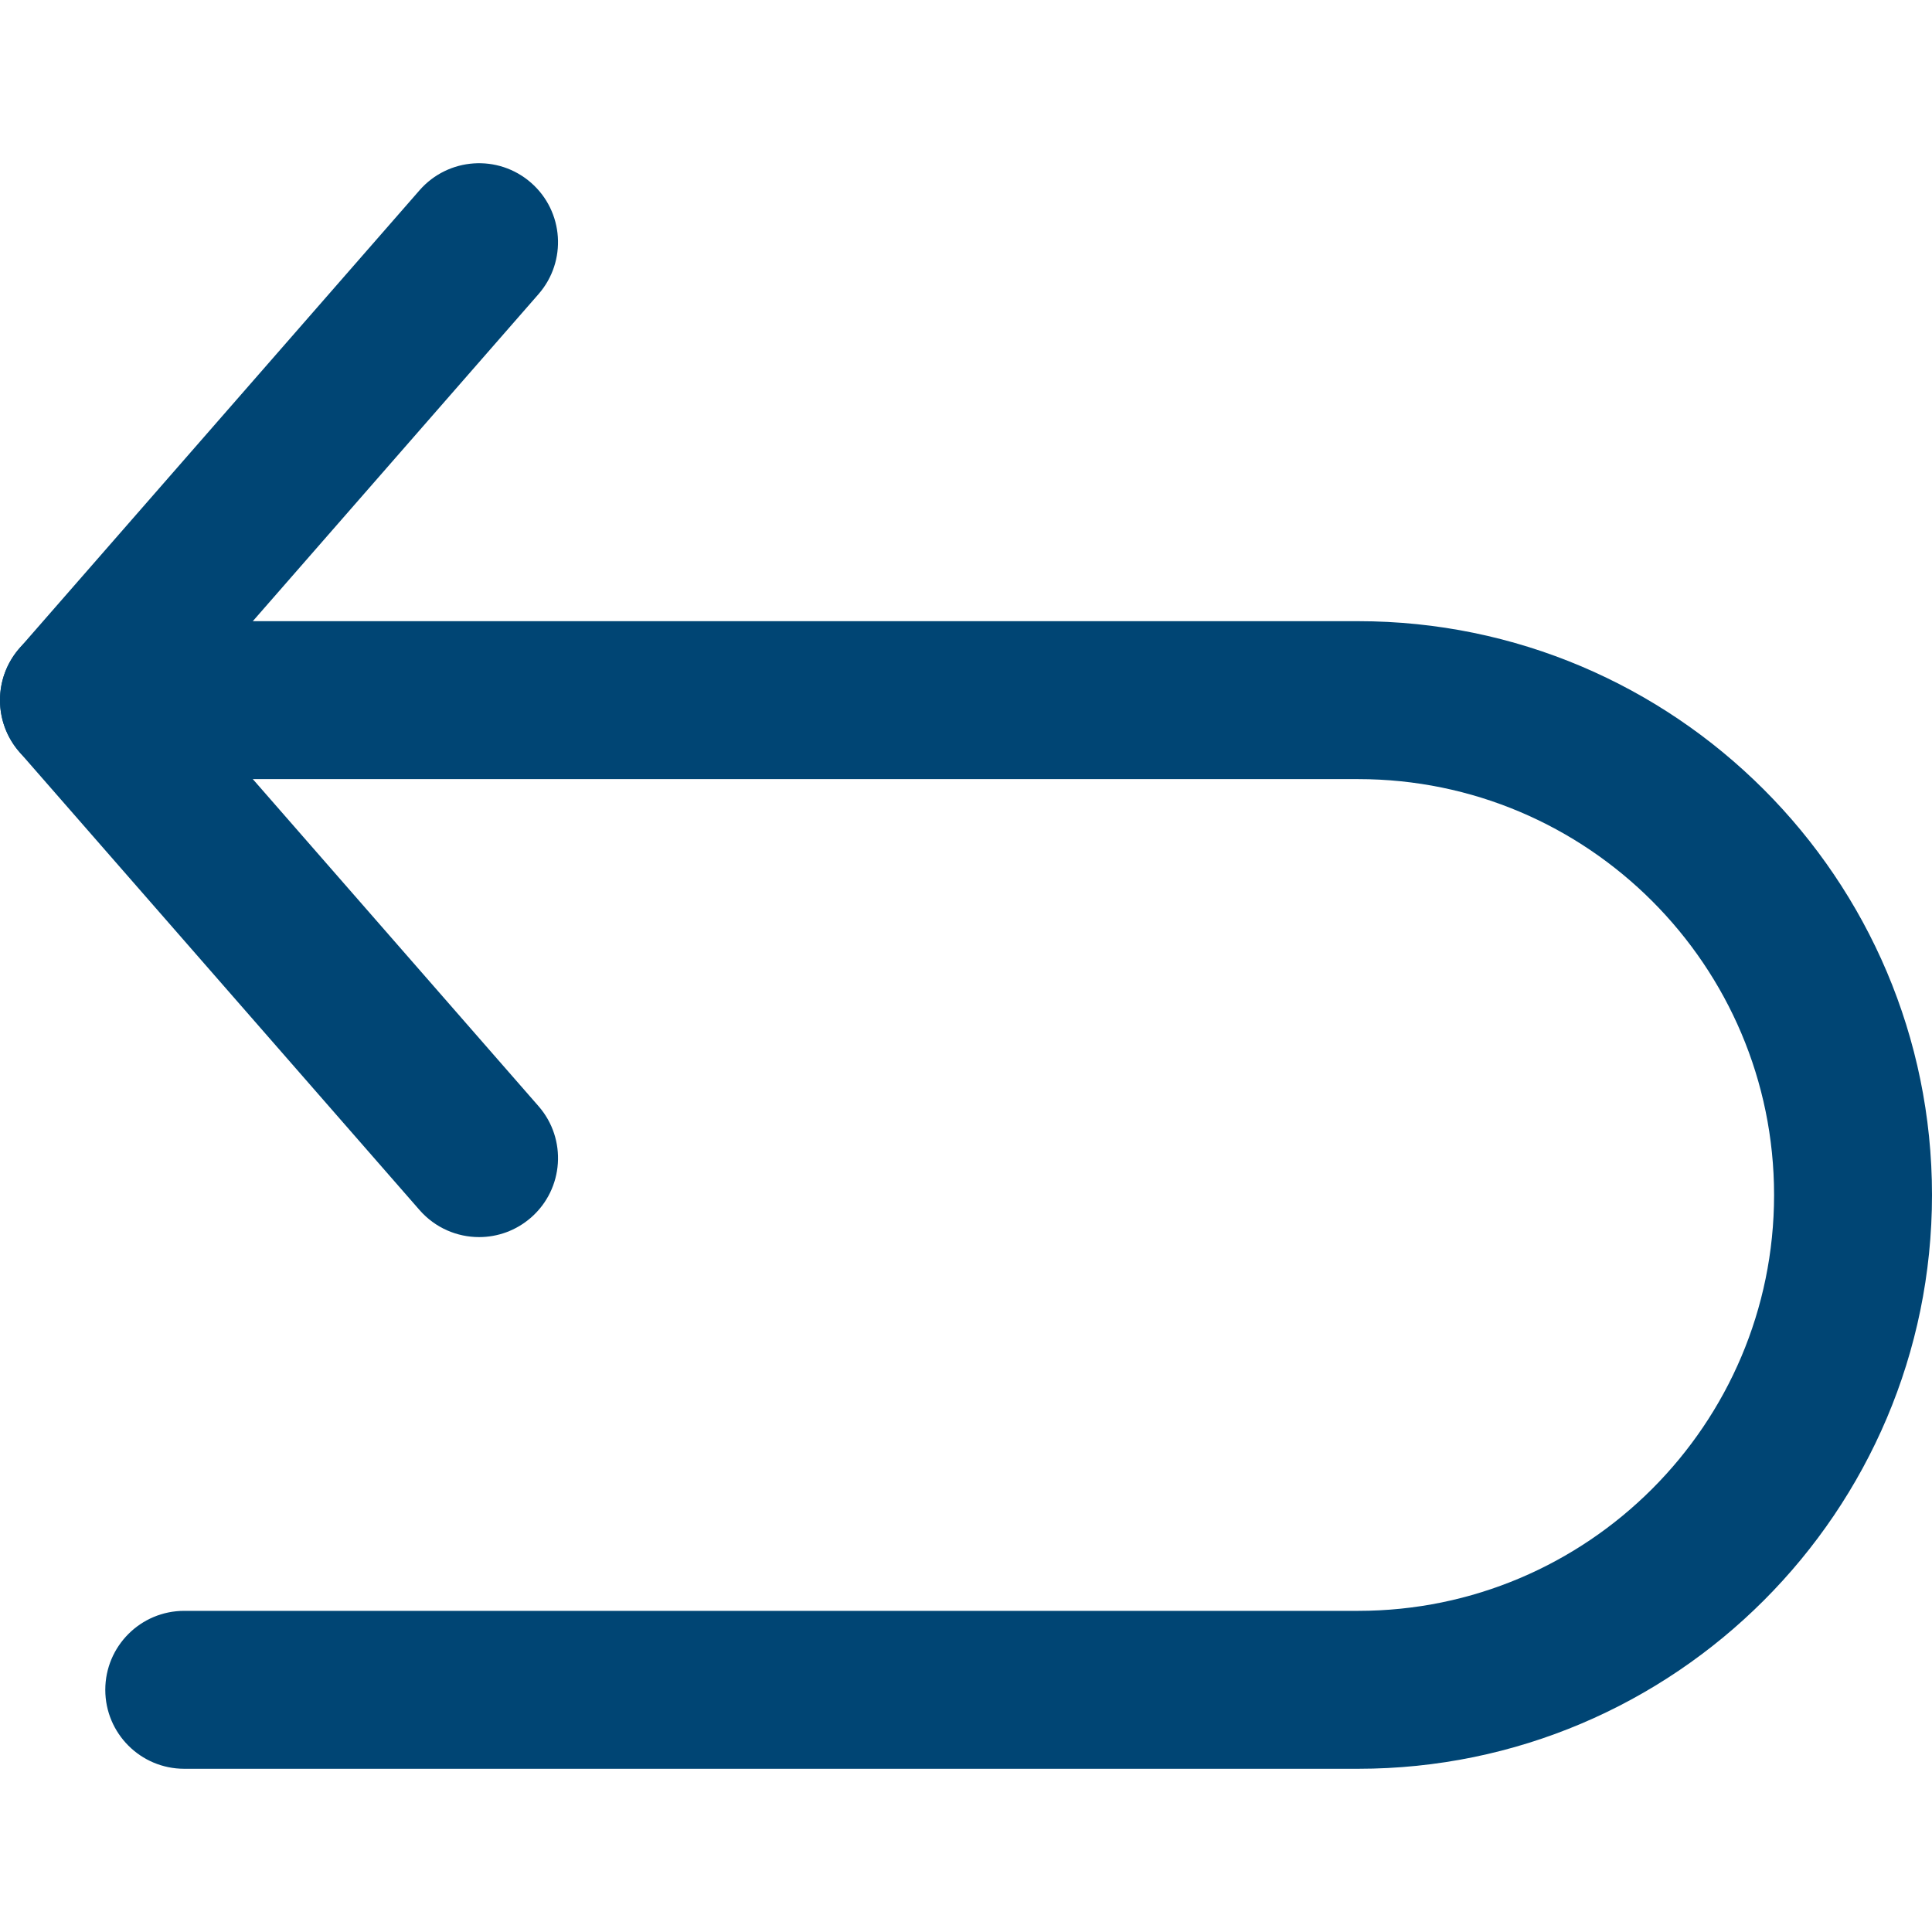
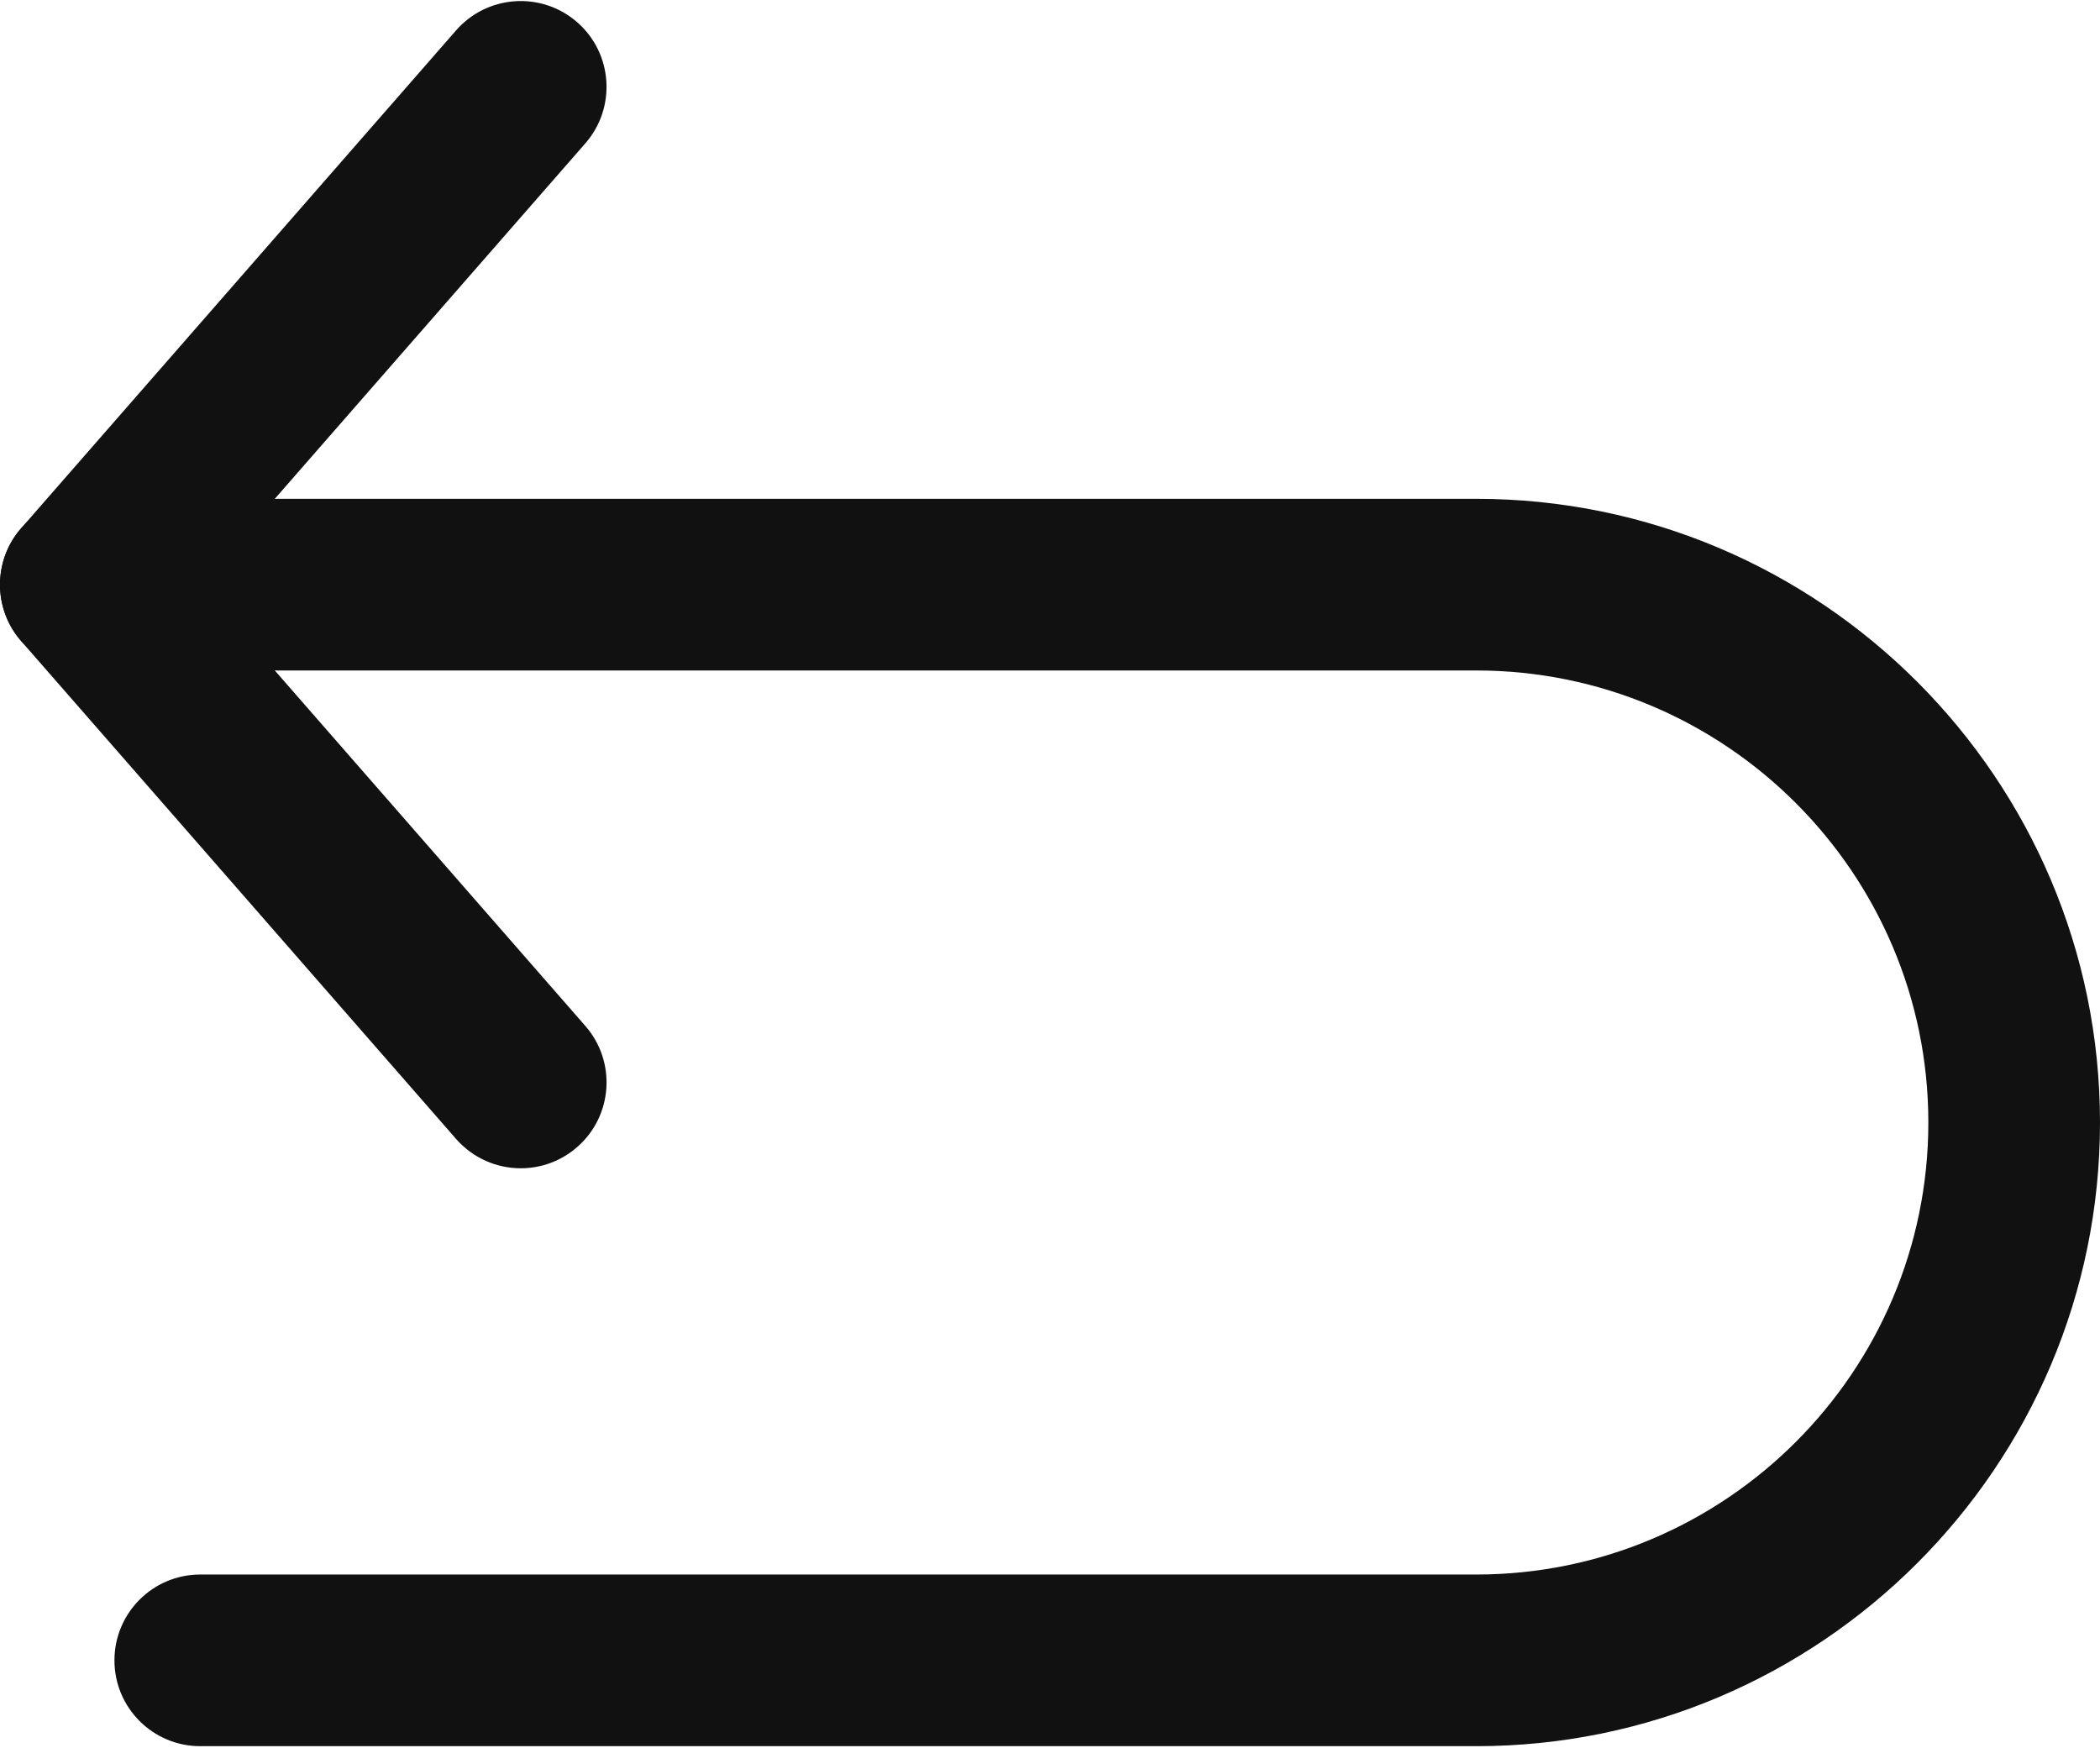
- <svg xmlns="http://www.w3.org/2000/svg" version="1.1" id="Capa_1" x="0px" y="0px" viewBox="0 0 512 512" style="enable-background:new 0 0 512 512;" xml:space="preserve">
-   <g>
-     <g>
-       <path style="fill:#004574;" d="M142.716,293.147l-94-107.602l94-107.602c7.596-8.705,6.71-21.924-1.995-29.527c-8.705-7.596-21.917-6.703-29.527,1.995    L5.169,171.782c-6.892,7.882-6.892,19.65,0,27.532l106.026,121.372c4.143,4.729,9.94,7.157,15.771,7.157    c4.883,0,9.786-1.702,13.755-5.169C149.427,315.071,150.319,301.852,142.716,293.147z" />
+ <svg xmlns="http://www.w3.org/2000/svg" width="512px" height="426px" viewBox="0 0 512 426" version="1.1">
+   <g id="Page-1" stroke="none" stroke-width="1" fill="none" fill-rule="evenodd">
+     <g id="undo" fill="#111111" fill-rule="nonzero">
+       <path d="M142.716,250.147 L48.716,142.545 L142.716,34.943 C150.312,26.238 149.426,13.019 140.721,5.416 C132.016,-2.18 118.804,-1.287 111.194,7.411 L5.169,128.782 C-1.723,136.664 -1.723,148.432 5.169,156.314 L111.195,277.686 C115.338,282.415 121.135,284.843 126.966,284.843 C131.849,284.843 136.752,283.141 140.721,279.674 C149.427,272.071 150.319,258.852 142.716,250.147 Z" id="Path" />
+       <path d="M359.93,121.619 L20.926,121.619 C9.368,121.619 0,130.986 0,142.545 C0,154.103 9.368,163.471 20.926,163.471 L359.93,163.471 C420.706,163.471 470.148,212.912 470.148,273.682 C470.148,334.452 420.706,383.893 359.93,383.893 L48.828,383.893 C37.27,383.893 27.902,393.261 27.902,404.819 C27.902,416.377 37.27,425.745 48.828,425.745 L359.93,425.745 C443.774,425.745 512,357.526 512,273.682 C512,189.838 443.781,121.619 359.93,121.619 Z" id="Path" />
    </g>
  </g>
-   <g>
-     <g>
-       <path style="fill:#004574;" d="M359.93,164.619H20.926C9.368,164.619,0,173.986,0,185.545c0,11.558,9.368,20.926,20.926,20.926H359.93    c60.776,0,110.218,49.441,110.218,110.211S420.706,426.893,359.93,426.893H48.828c-11.558,0-20.926,9.368-20.926,20.926    c0,11.558,9.368,20.926,20.926,20.926H359.93c83.844,0,152.07-68.219,152.07-152.063S443.781,164.619,359.93,164.619z" />
-     </g>
-   </g>
-   <g>
- </g>
-   <g>
- </g>
-   <g>
- </g>
-   <g>
- </g>
-   <g>
- </g>
-   <g>
- </g>
-   <g>
- </g>
-   <g>
- </g>
-   <g>
- </g>
-   <g>
- </g>
-   <g>
- </g>
-   <g>
- </g>
-   <g>
- </g>
-   <g>
- </g>
-   <g>
- </g>
</svg>
